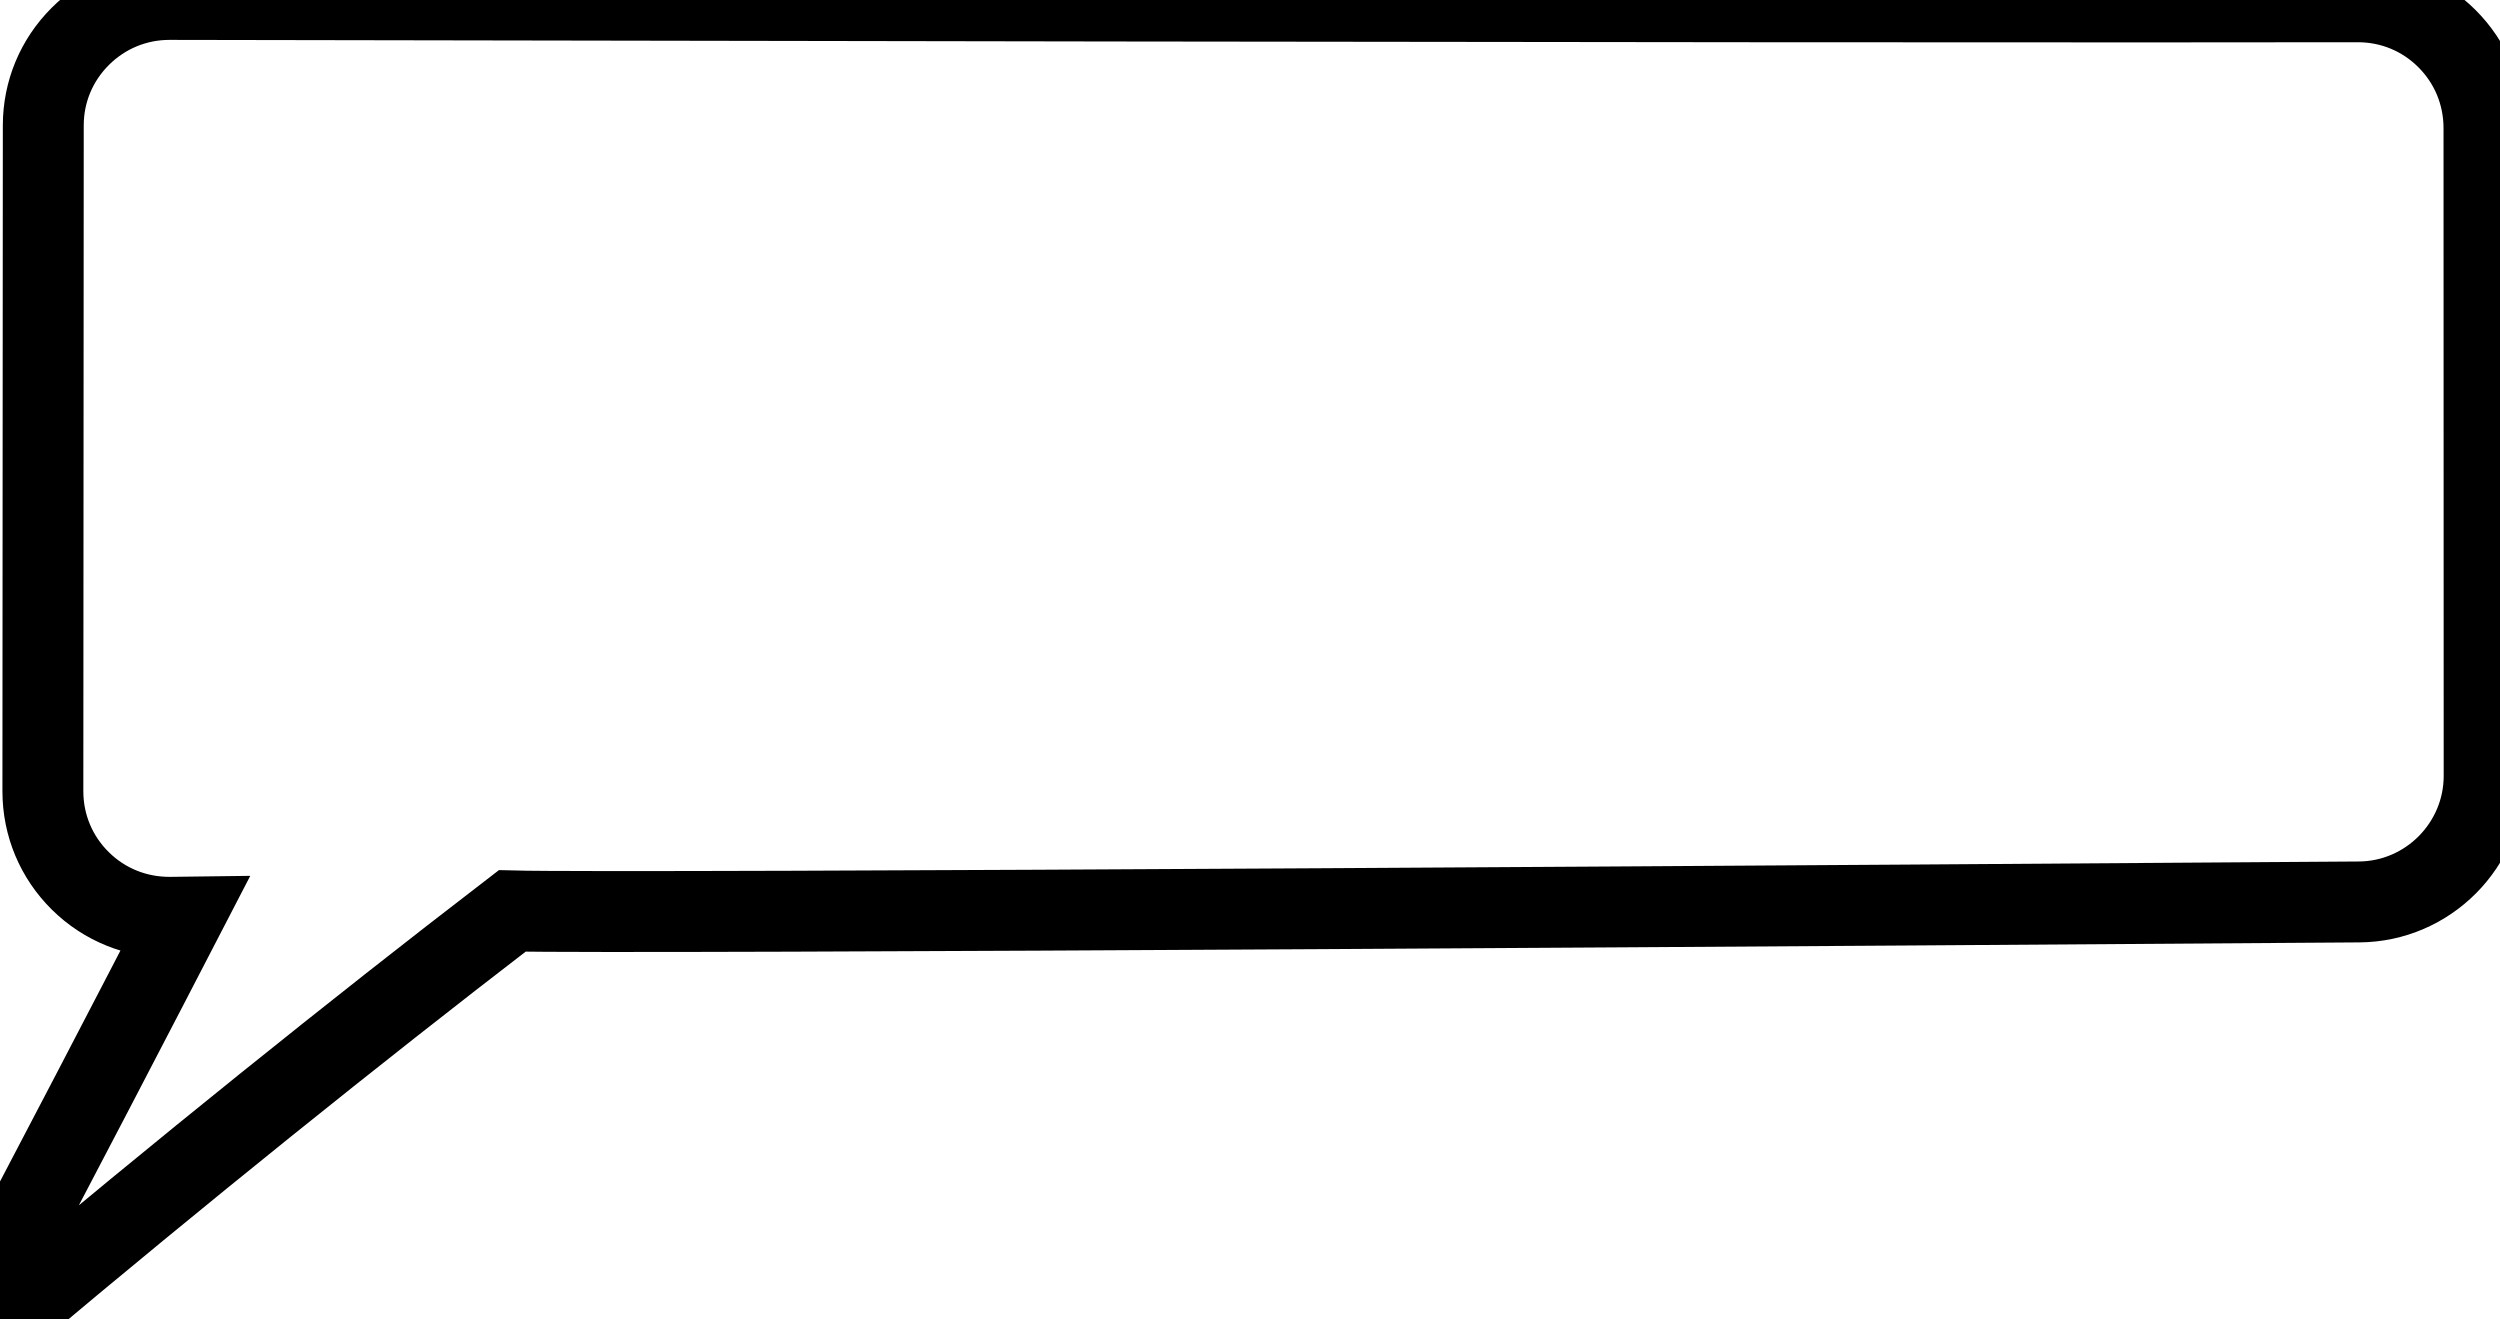
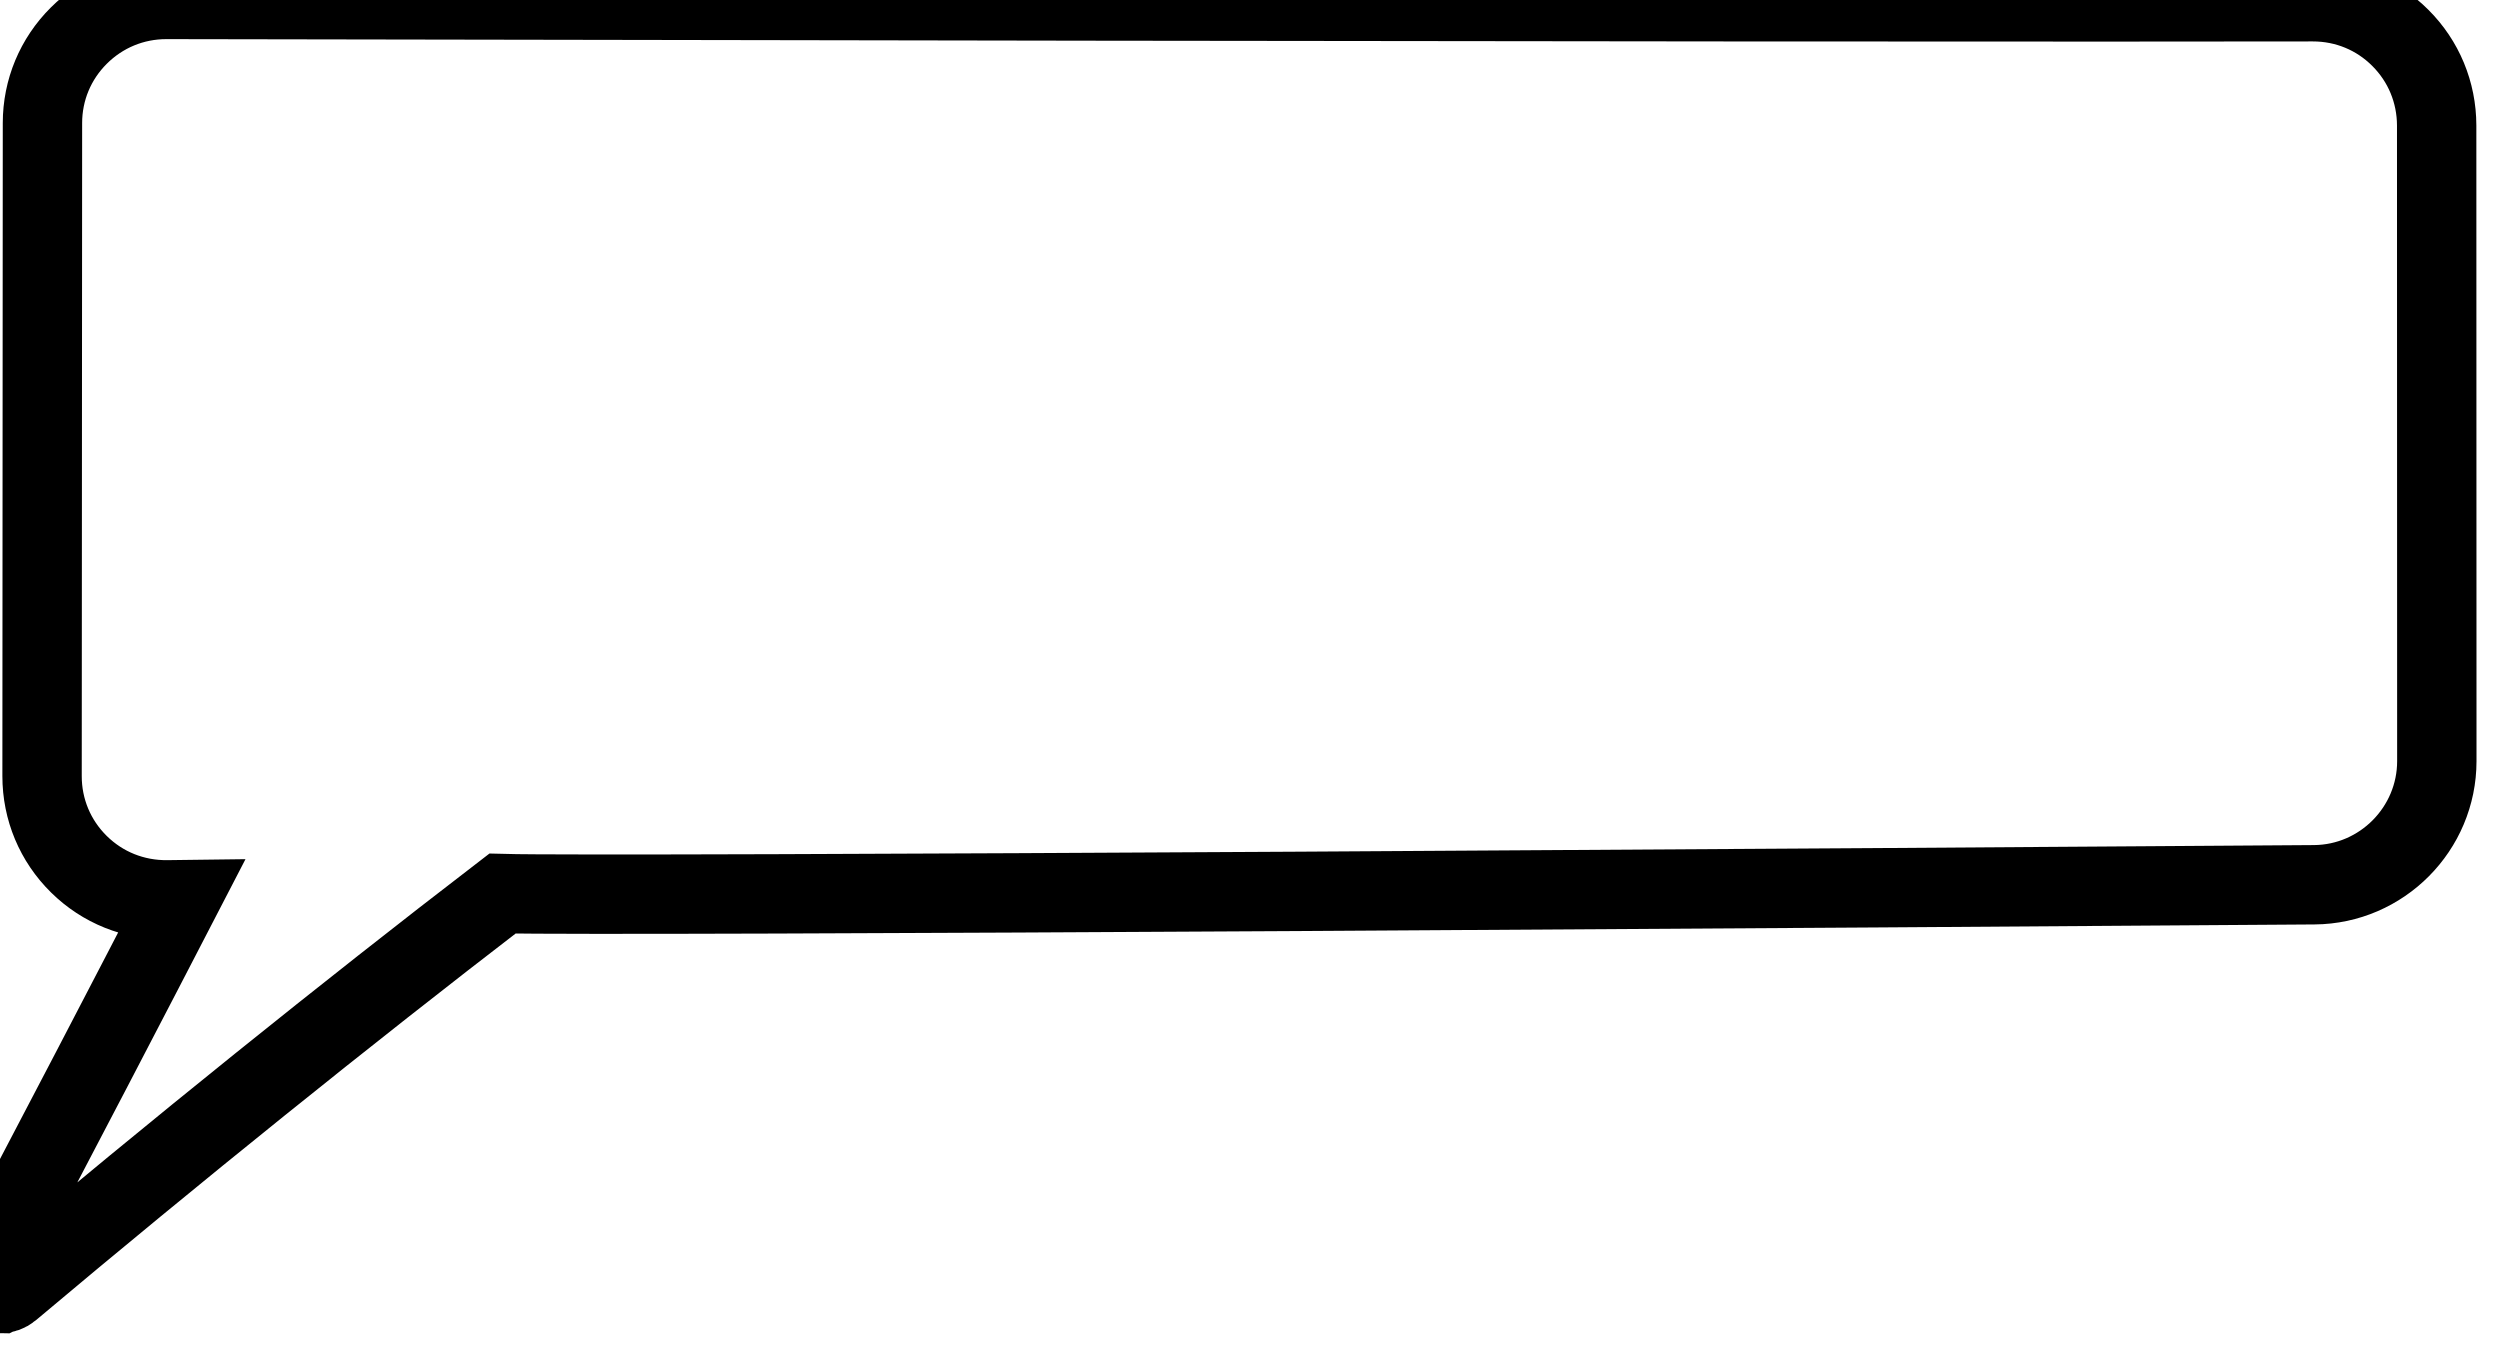
- <svg xmlns="http://www.w3.org/2000/svg" width="309" height="163">
+ <svg xmlns="http://www.w3.org/2000/svg" width="315" height="170">
  <path d="m0,163c-.45 0-.89-.15-1.26-.45-.74-.6-.96-1.65-.5-2.5 7.16-13.39 20.01-38.17 24.42-46.69l-1.56.02c-4.21.04-8.17-1.54-11.16-4.49-2.99-2.95-4.64-6.89-4.64-11.1l.05-82.29c0-4.16 1.63-8.07 4.58-11.01s6.86-4.56 11.03-4.56c184.49.35 248.64.33 270.46.29 4.18 0 8.08 1.61 11.02 4.55 2.95 2.94 4.57 6.86 4.58 11.03l.02 80.1c0 8.53-6.93 15.52-15.45 15.58-50.88.36-214.26 1.49-228.28 1.11-19.75 15.17-41.18 32.42-62 49.93-.37.31-.83.47-1.29.47Z" stroke="black" stroke-width="10" fill="none" />
</svg>
